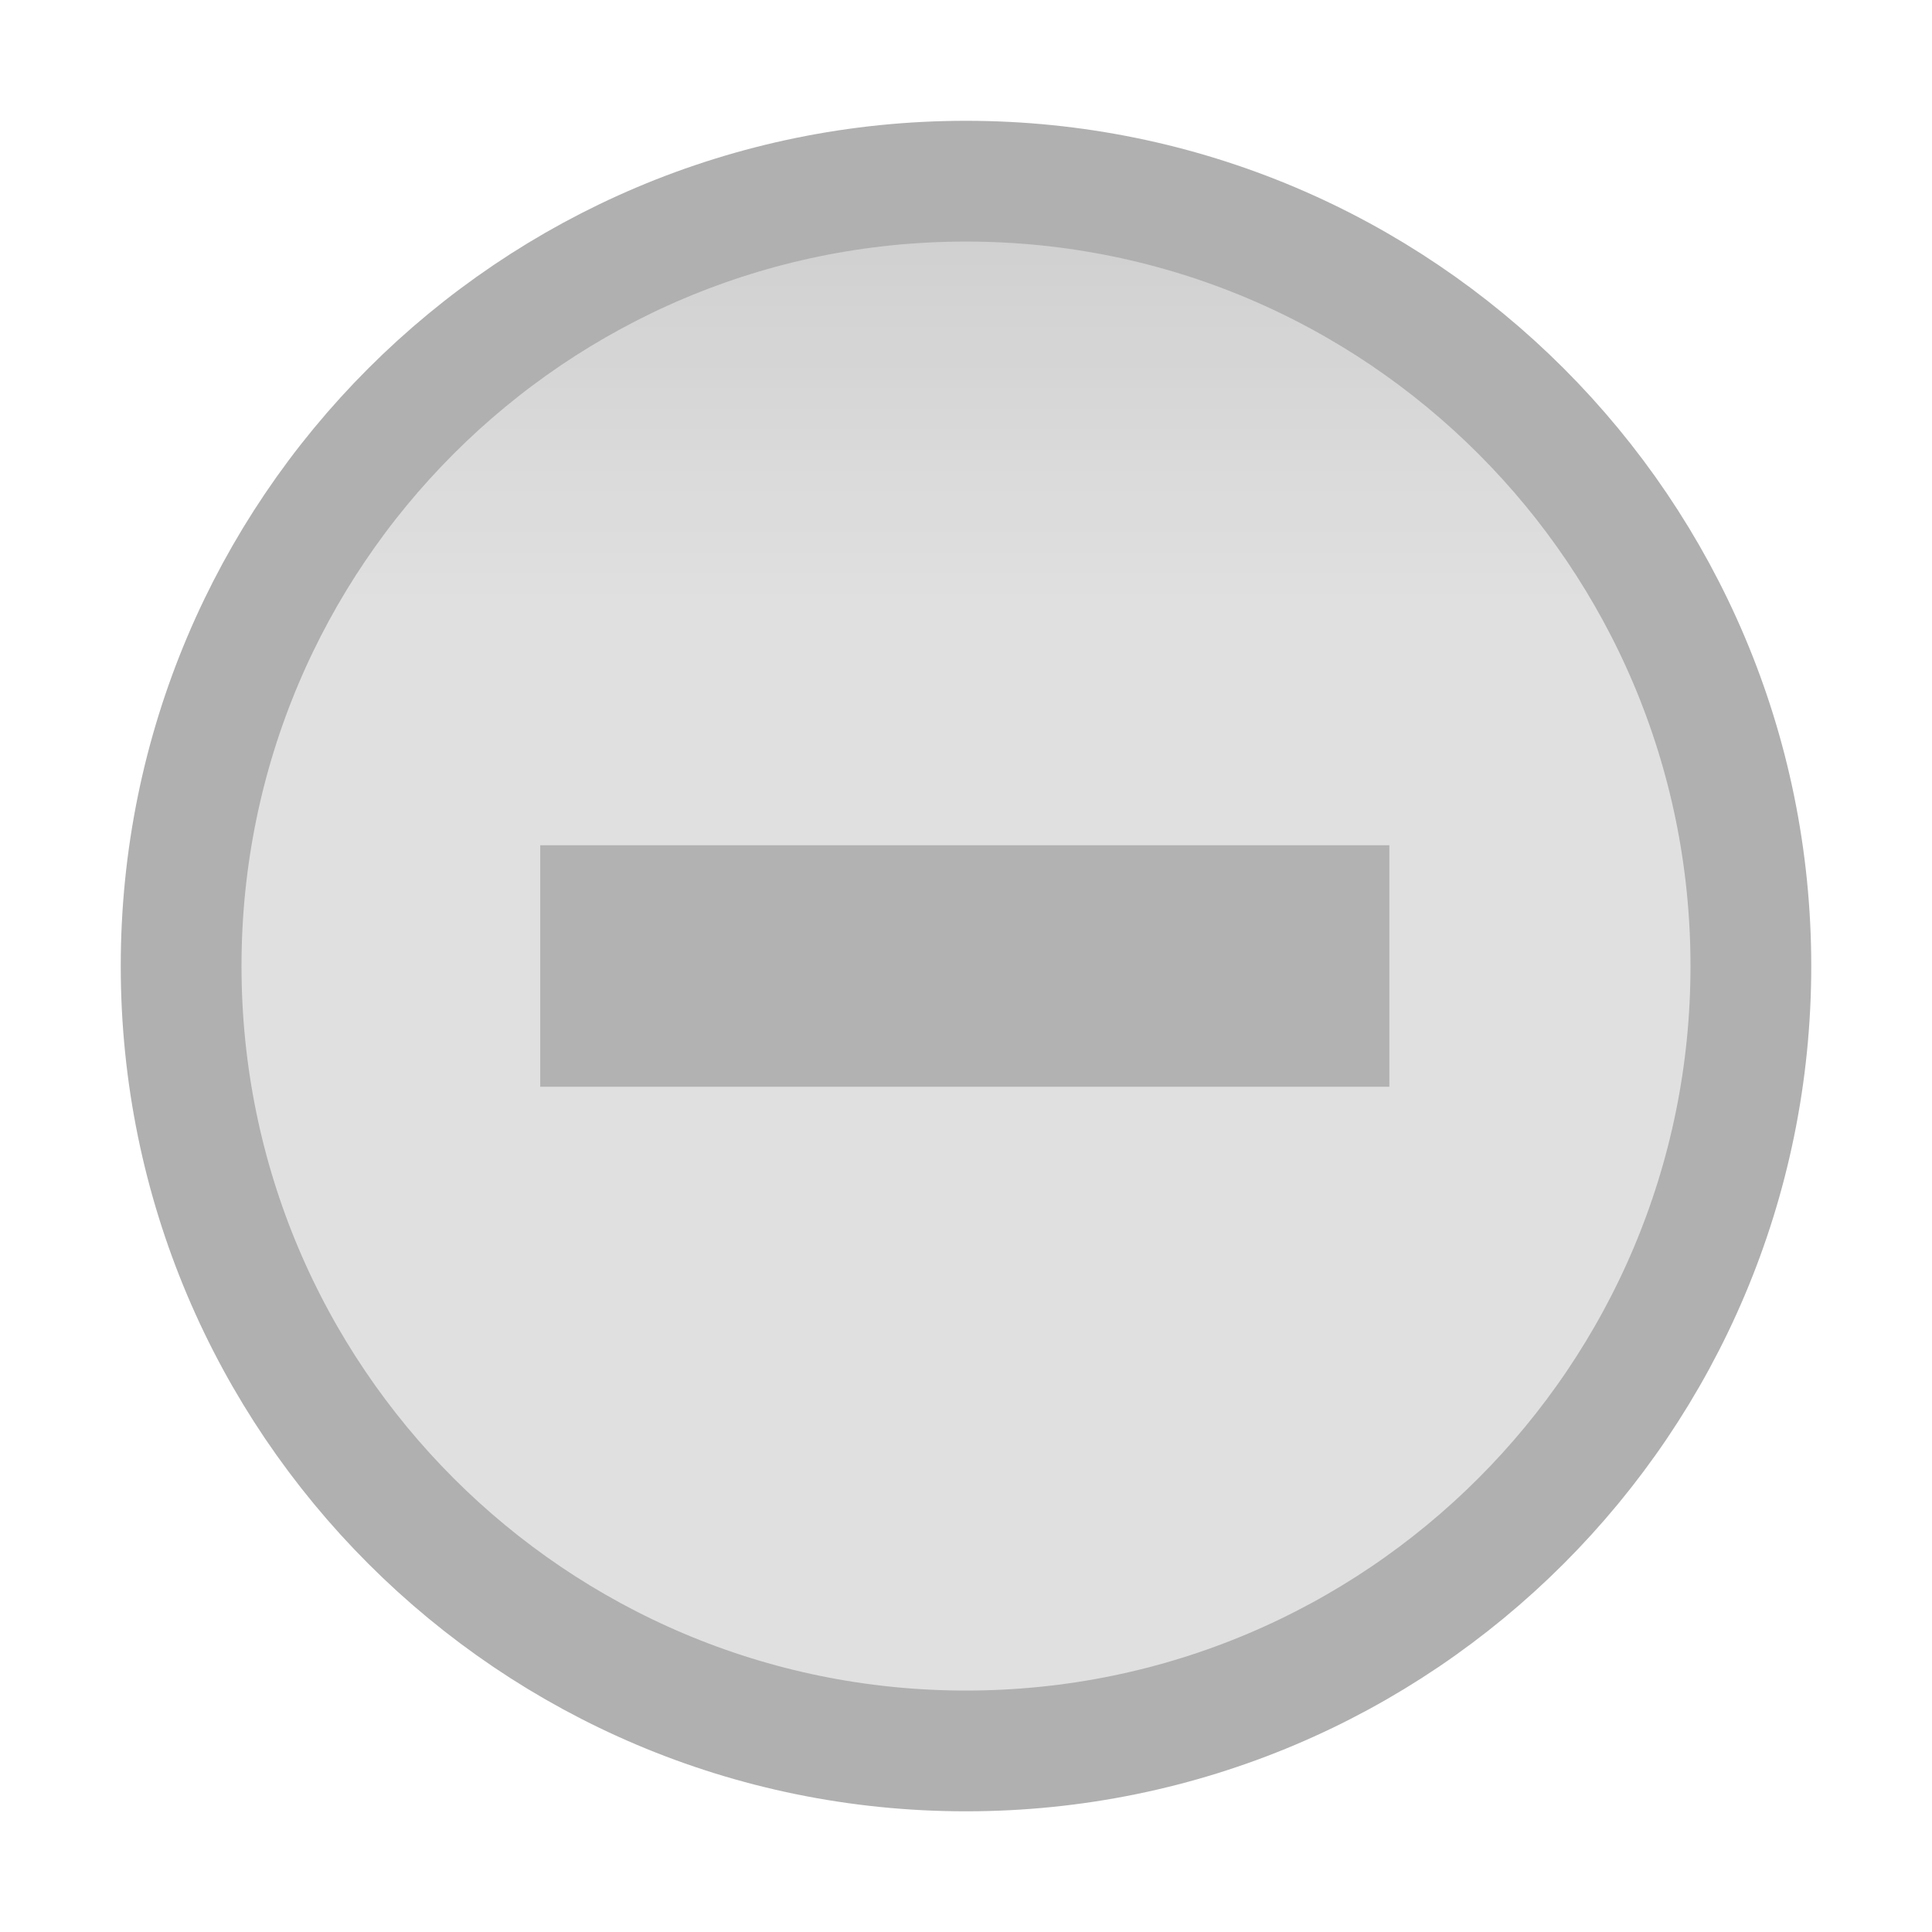
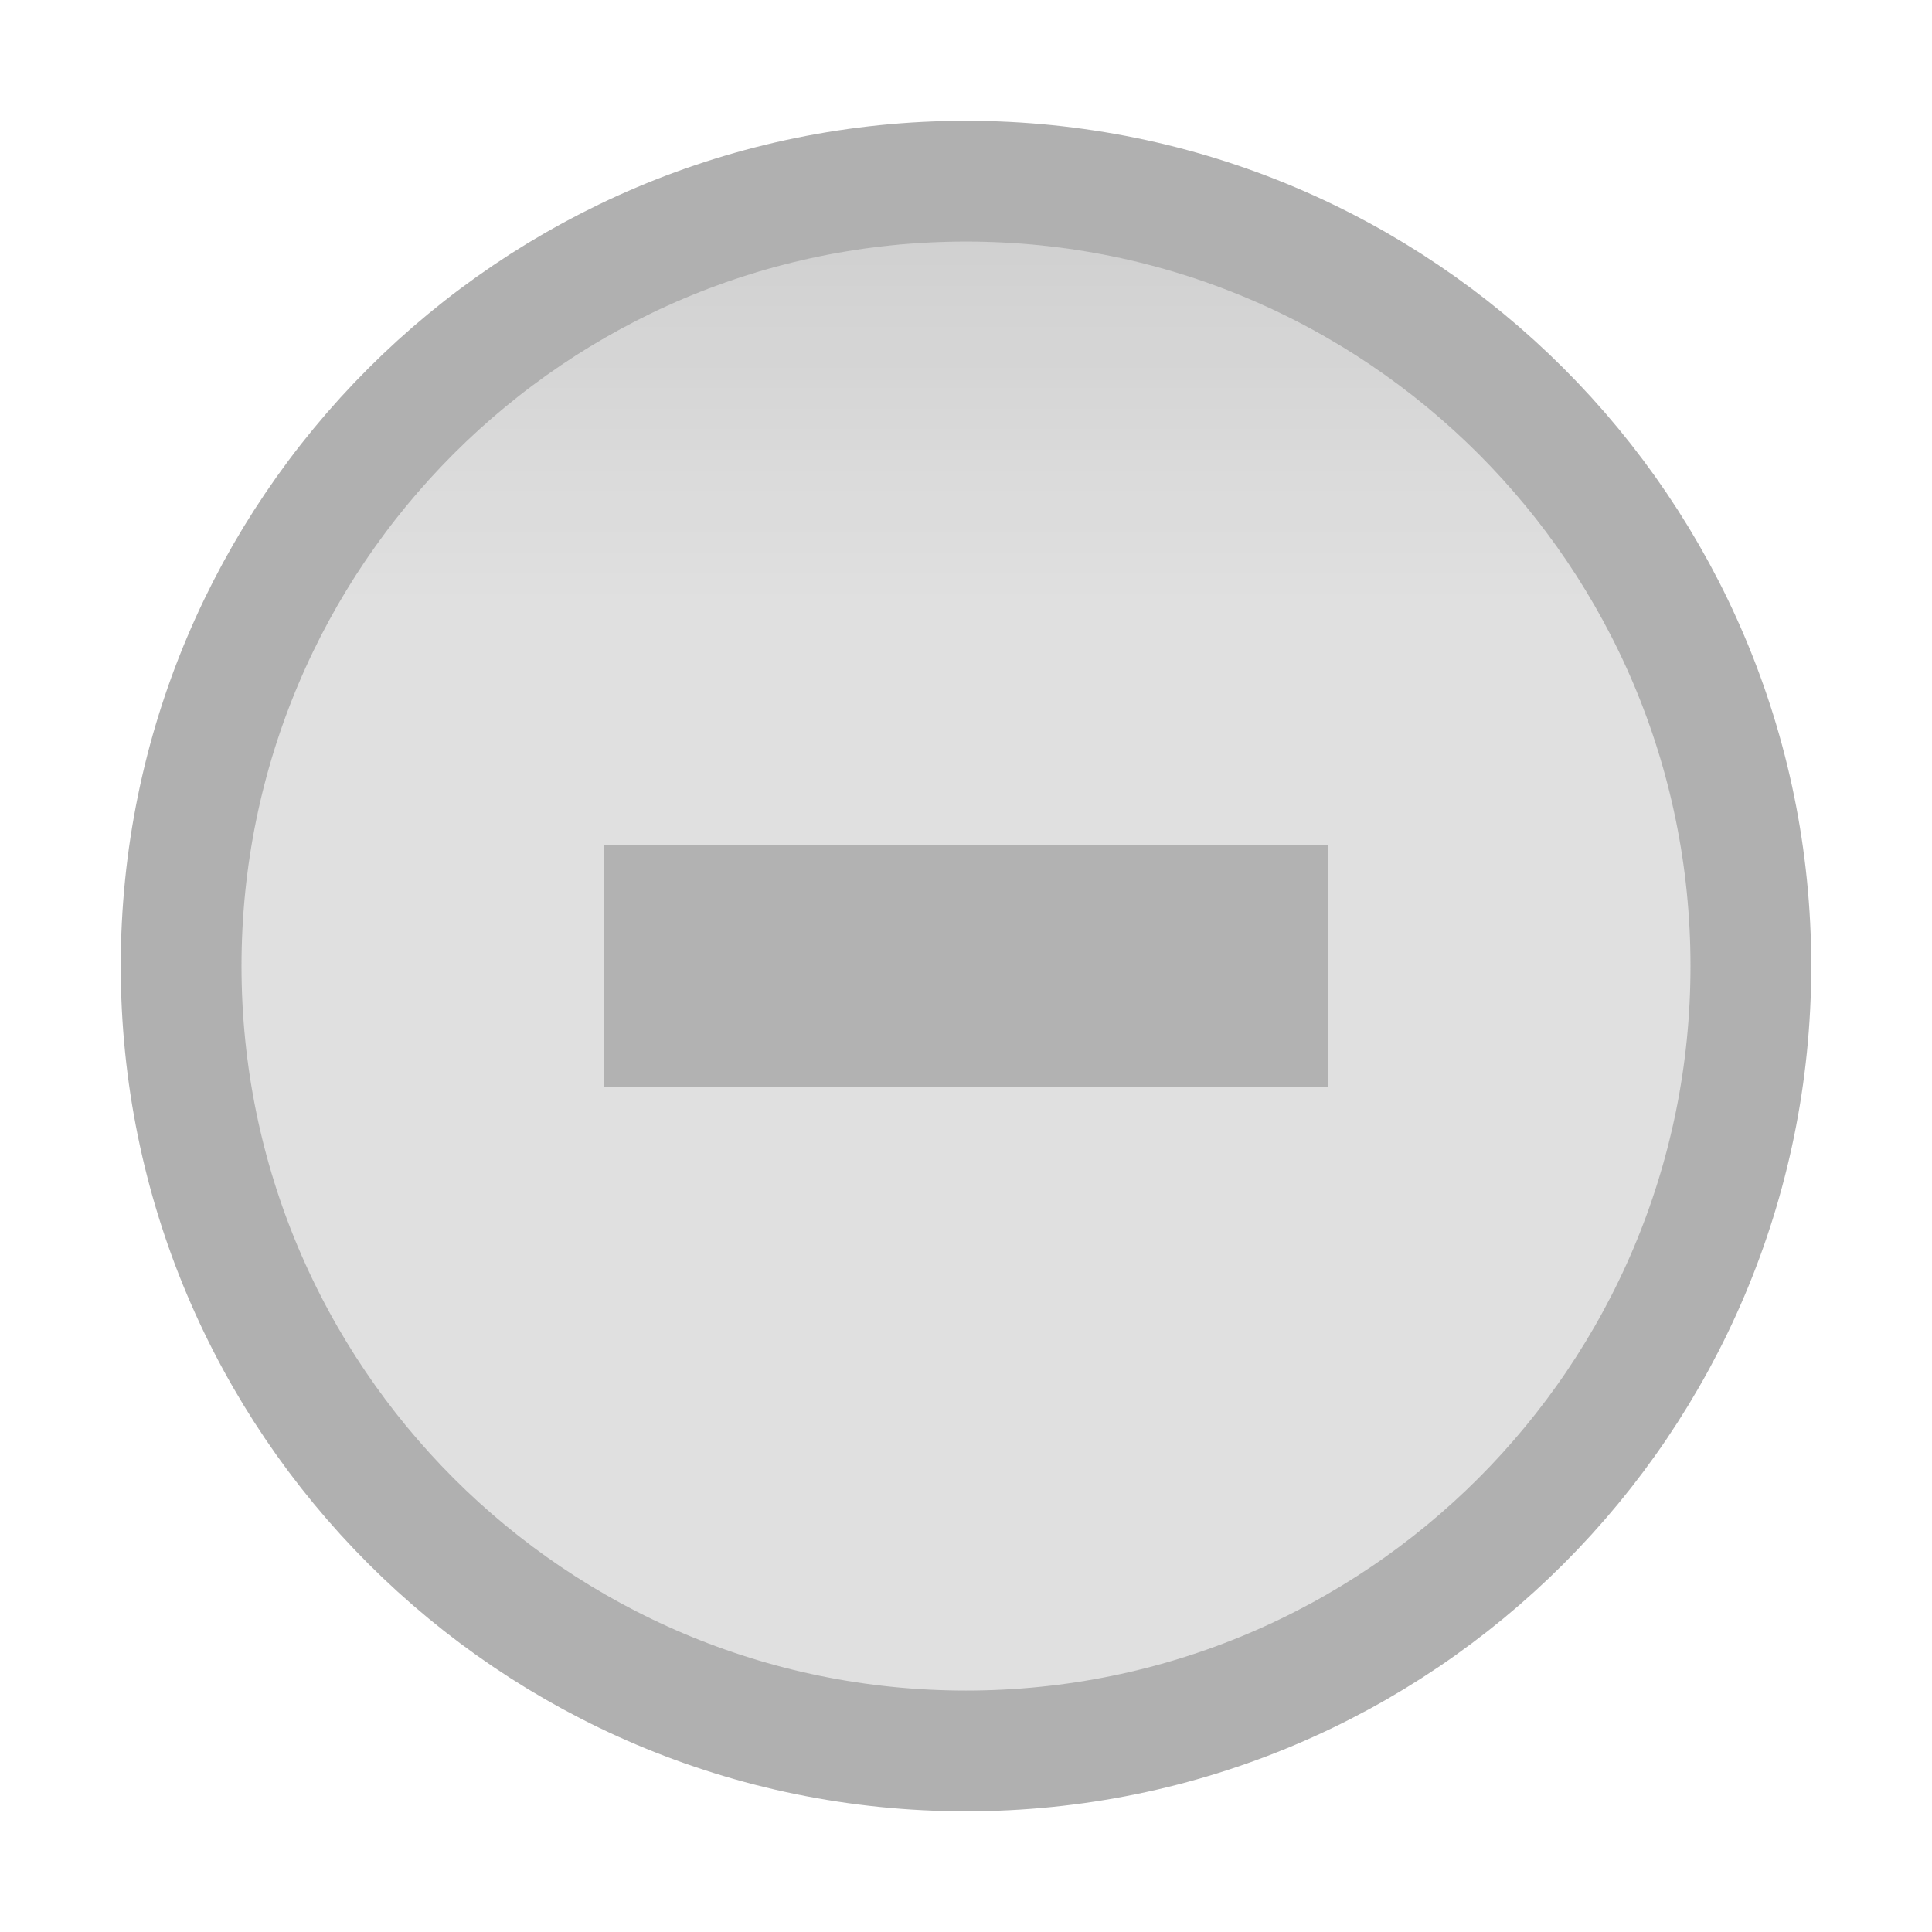
<svg xmlns="http://www.w3.org/2000/svg" xmlns:xlink="http://www.w3.org/1999/xlink" width="16" height="16" id="svg3806" version="1.1">
  <defs id="defs3808">
    <linearGradient id="linearGradient3843">
      <stop style="stop-color:#000000;stop-opacity:0.08;" offset="0" id="stop3845" />
      <stop style="stop-color:#000000;stop-opacity:0;" offset="1" id="stop3847" />
    </linearGradient>
    <linearGradient id="linearGradient3814">
      <stop style="stop-color:#ffffff;stop-opacity:0;" offset="0" id="stop3816" />
      <stop style="stop-color:#ffffff;stop-opacity:0.08;" offset="1" id="stop3818" />
    </linearGradient>
    <linearGradient id="linearGradient4391">
      <stop style="stop-color:#000000;stop-opacity:0.08;" offset="0" id="stop4393" />
      <stop style="stop-color:#000000;stop-opacity:0;" offset="1" id="stop4395" />
    </linearGradient>
    <linearGradient id="linearGradient4381">
      <stop style="stop-color:#000000;stop-opacity:0.25;" offset="0" id="stop4383" />
      <stop style="stop-color:#000000;stop-opacity:0.4;" offset="1" id="stop4385" />
    </linearGradient>
    <linearGradient id="linearGradient4352">
      <stop style="stop-color:#f5f5f5;stop-opacity:1;" offset="0" id="stop4354" />
      <stop style="stop-color:#d9d9d9;stop-opacity:1;" offset="1" id="stop4356" />
    </linearGradient>
    <linearGradient id="linearGradient4342">
      <stop style="stop-color:#ffffff;stop-opacity:0;" offset="0" id="stop4344" />
      <stop style="stop-color:#ffffff;stop-opacity:0.3;" offset="1" id="stop4346" />
    </linearGradient>
    <linearGradient id="linearGradient4332">
      <stop style="stop-color:#000000;stop-opacity:0.06;" offset="0" id="stop4334" />
      <stop style="stop-color:#000000;stop-opacity:0.02;" offset="1" id="stop4336" />
    </linearGradient>
    <linearGradient xlink:href="#linearGradient4342" id="linearGradient4348" x1="8" y1="0.462" x2="8" y2="14.462" gradientUnits="userSpaceOnUse" />
    <linearGradient xlink:href="#linearGradient3843" id="linearGradient3849" x1="8" y1="0.462" x2="8" y2="4.5" gradientUnits="userSpaceOnUse" />
  </defs>
  <g id="layer1" transform="translate(0,-1036.362)">
-     <path transform="matrix(0.9285714,0,0,0.9285724,0.5714287,1037.934)" d="m 15,8 c 0,3.866 -3.134,7 -7,7 C 4.134,15 1,11.866 1,8 1,4.134 4.134,1 8,1 c 3.866,0 7,3.134 7,7 z" id="path4340" style="fill:none;fill-opacity:1;stroke:url(#linearGradient4348);stroke-width:1.077;stroke-opacity:1" />
-     <path style="fill:#e0e0e0;fill-opacity:1;stroke:#b0b0b0;stroke-width:1.077;stroke-opacity:1" id="path4328" d="m 15,8 c 0,3.866 -3.134,7 -7,7 C 4.134,15 1,11.866 1,8 1,4.134 4.134,1 8,1 c 3.866,0 7,3.134 7,7 z" transform="matrix(0.9285714,0,0,0.9285724,0.5714286,1036.934)" />
-     <path transform="matrix(0.8571429,0,0,0.857146,1.142857,1037.505)" d="M 15,8 A 7,7 0 1 1 1,8 7,7 0 1 1 15,8 z" id="path3841" style="fill:url(#linearGradient3849);fill-opacity:1;stroke:none" />
-     <rect style="fill:#b2b2b2;fill-opacity:1;stroke:none" id="rect3900" width="7.032" height="2" x="4.474" y="1043.362" />
+     <path transform="matrix(0.9285714,0,0,0.9285724,0.5714287,1037.934)" d="M 15,8 A 7,7 0 0 1 8,15 7,7 0 0 1 1,8 7,7 0 0 1 8,1 7,7 0 0 1 15,8 Z" id="path4340" style="fill:none;fill-opacity:1;stroke:url(#linearGradient4348);stroke-width:1.077;stroke-opacity:1" />
+     <path style="fill:#e0e0e0;fill-opacity:1;stroke:#b0b0b0;stroke-width:1.077;stroke-opacity:1" id="path4328" d="M 15,8 A 7,7 0 0 1 8,15 7,7 0 0 1 1,8 7,7 0 0 1 8,1 7,7 0 0 1 15,8 Z" transform="matrix(0.9285714,0,0,0.9285724,0.5714286,1036.934)" />
+     <path transform="matrix(0.8571429,0,0,0.857146,1.142857,1037.505)" d="M 15,8 A 7,7 0 0 1 8,15 7,7 0 0 1 1,8 7,7 0 0 1 8,1 7,7 0 0 1 15,8 Z" id="path3841" style="fill:url(#linearGradient3849);fill-opacity:1;stroke:none" />
+     <rect style="fill:#b2b2b2;fill-opacity:1;stroke:none" id="rect3900" width="6" height="2" x="5" y="1043.362" />
  </g>
</svg>
